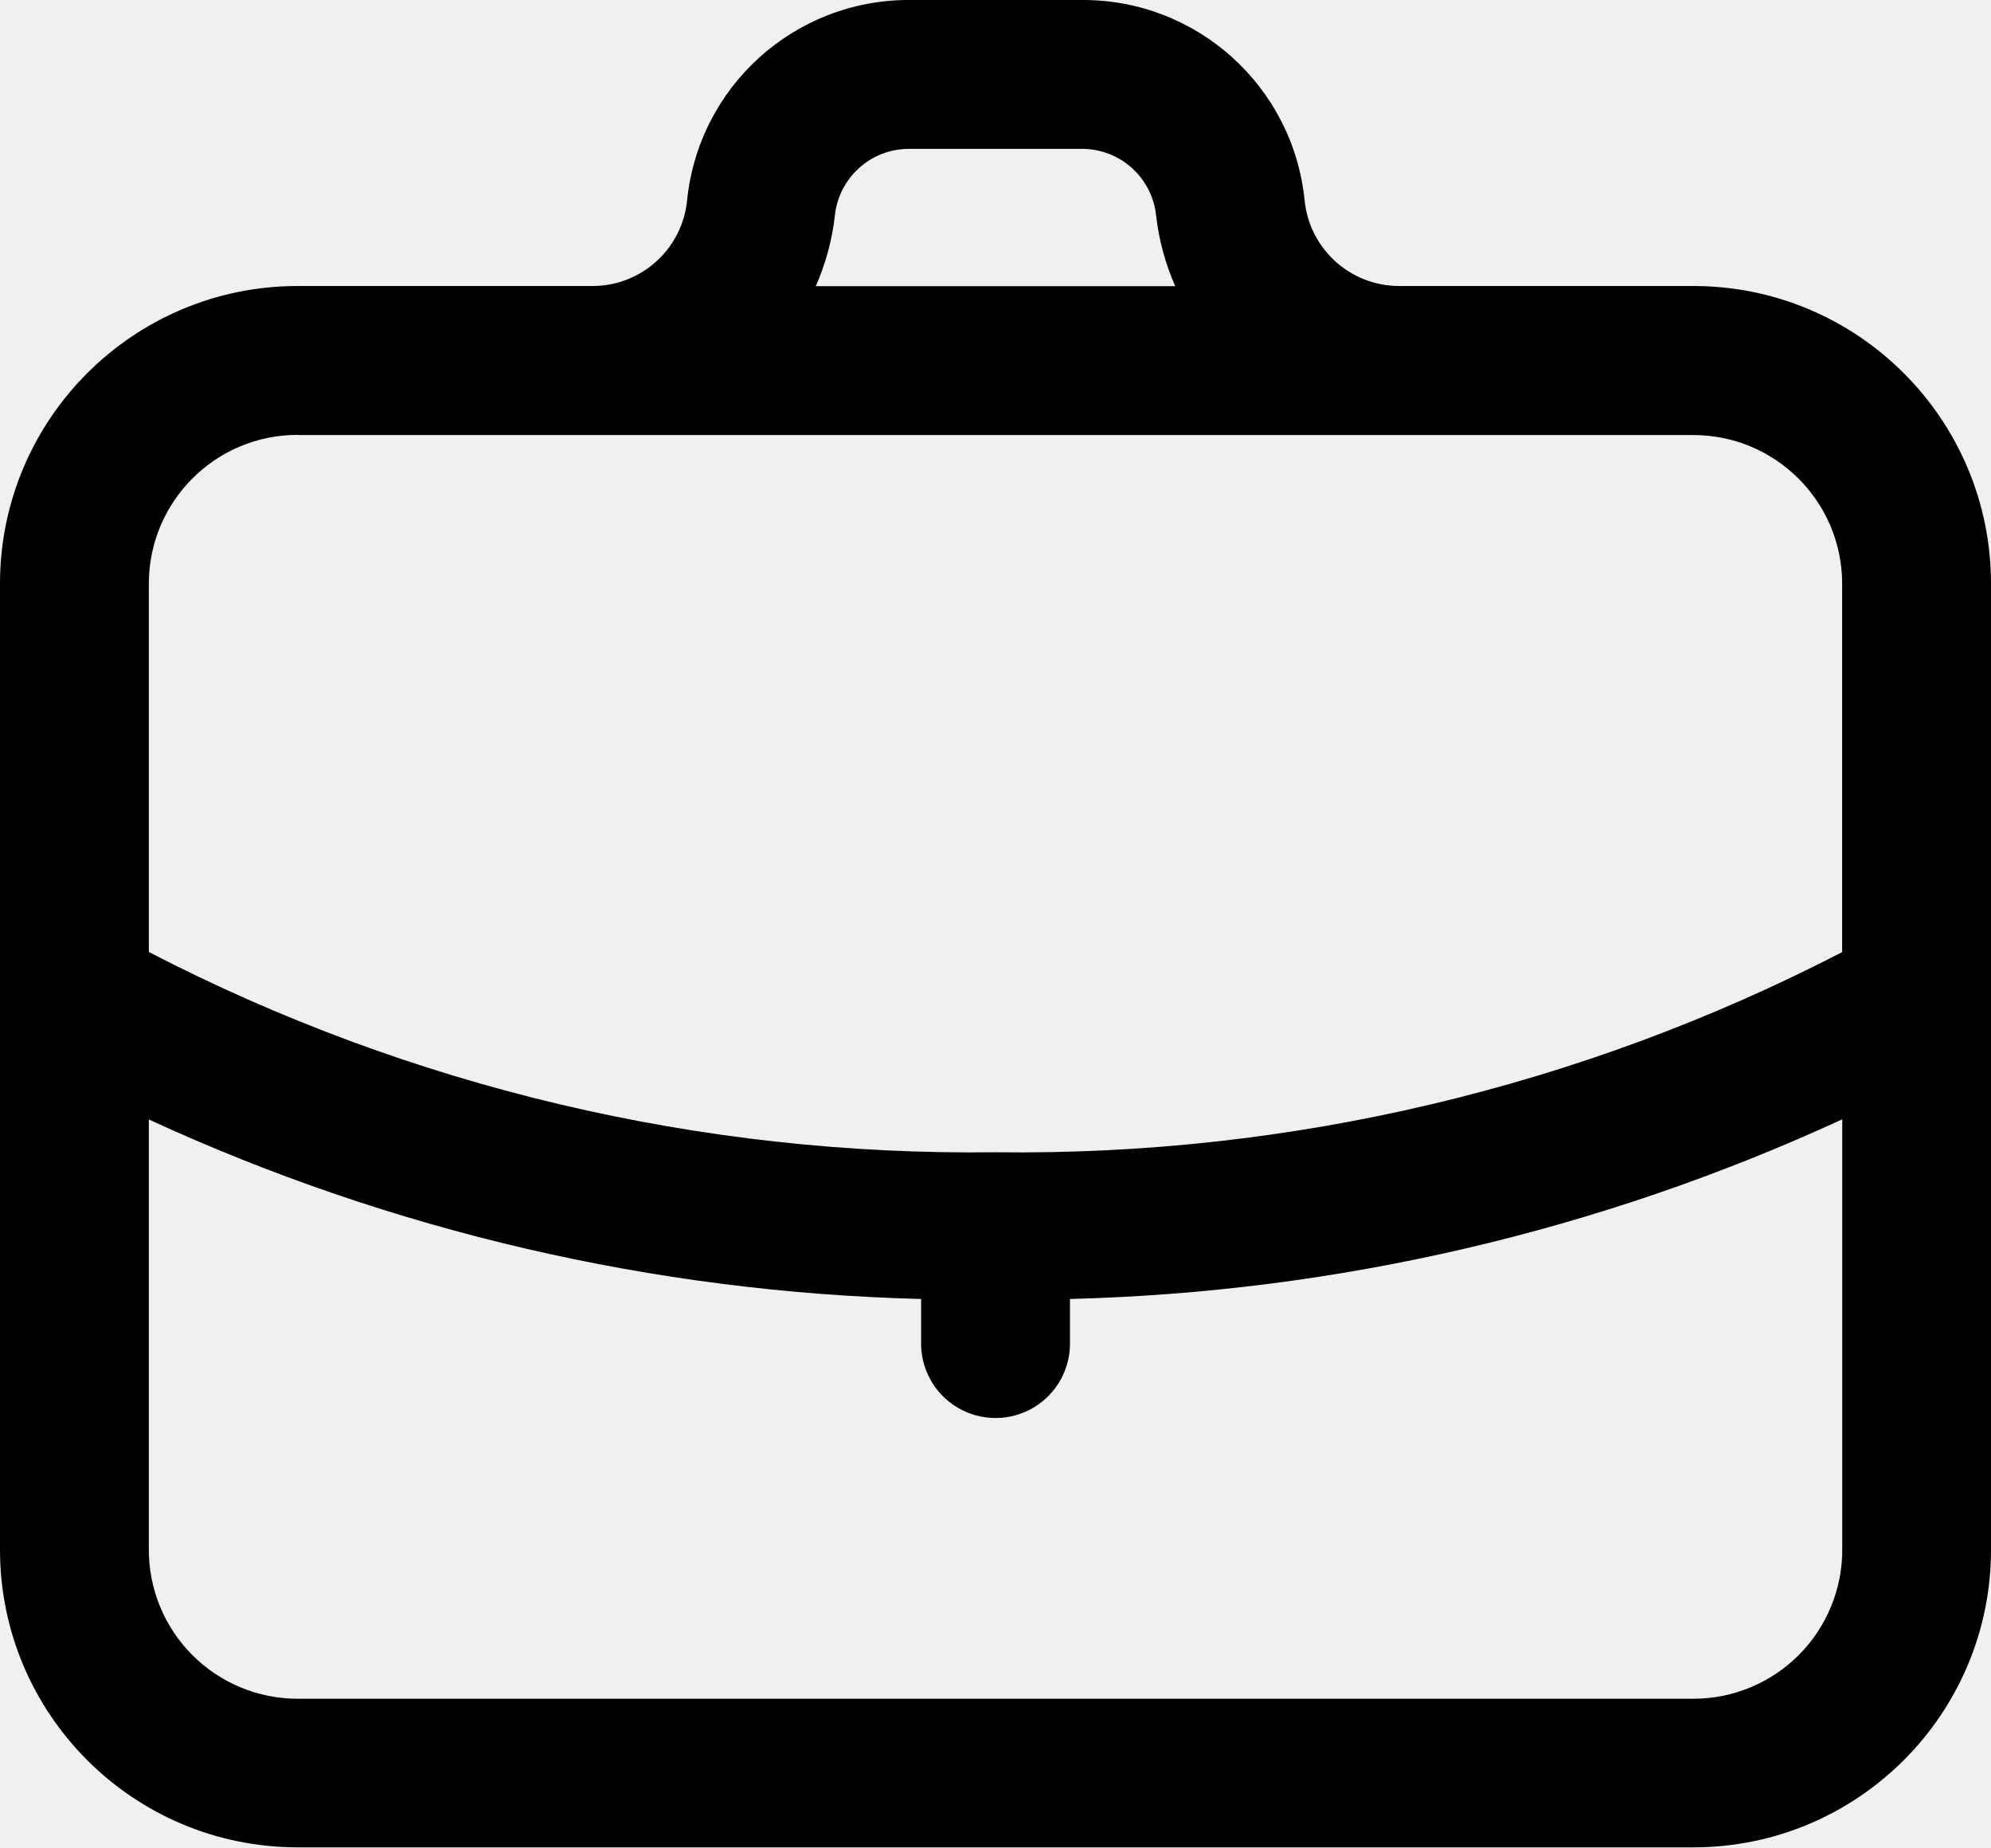
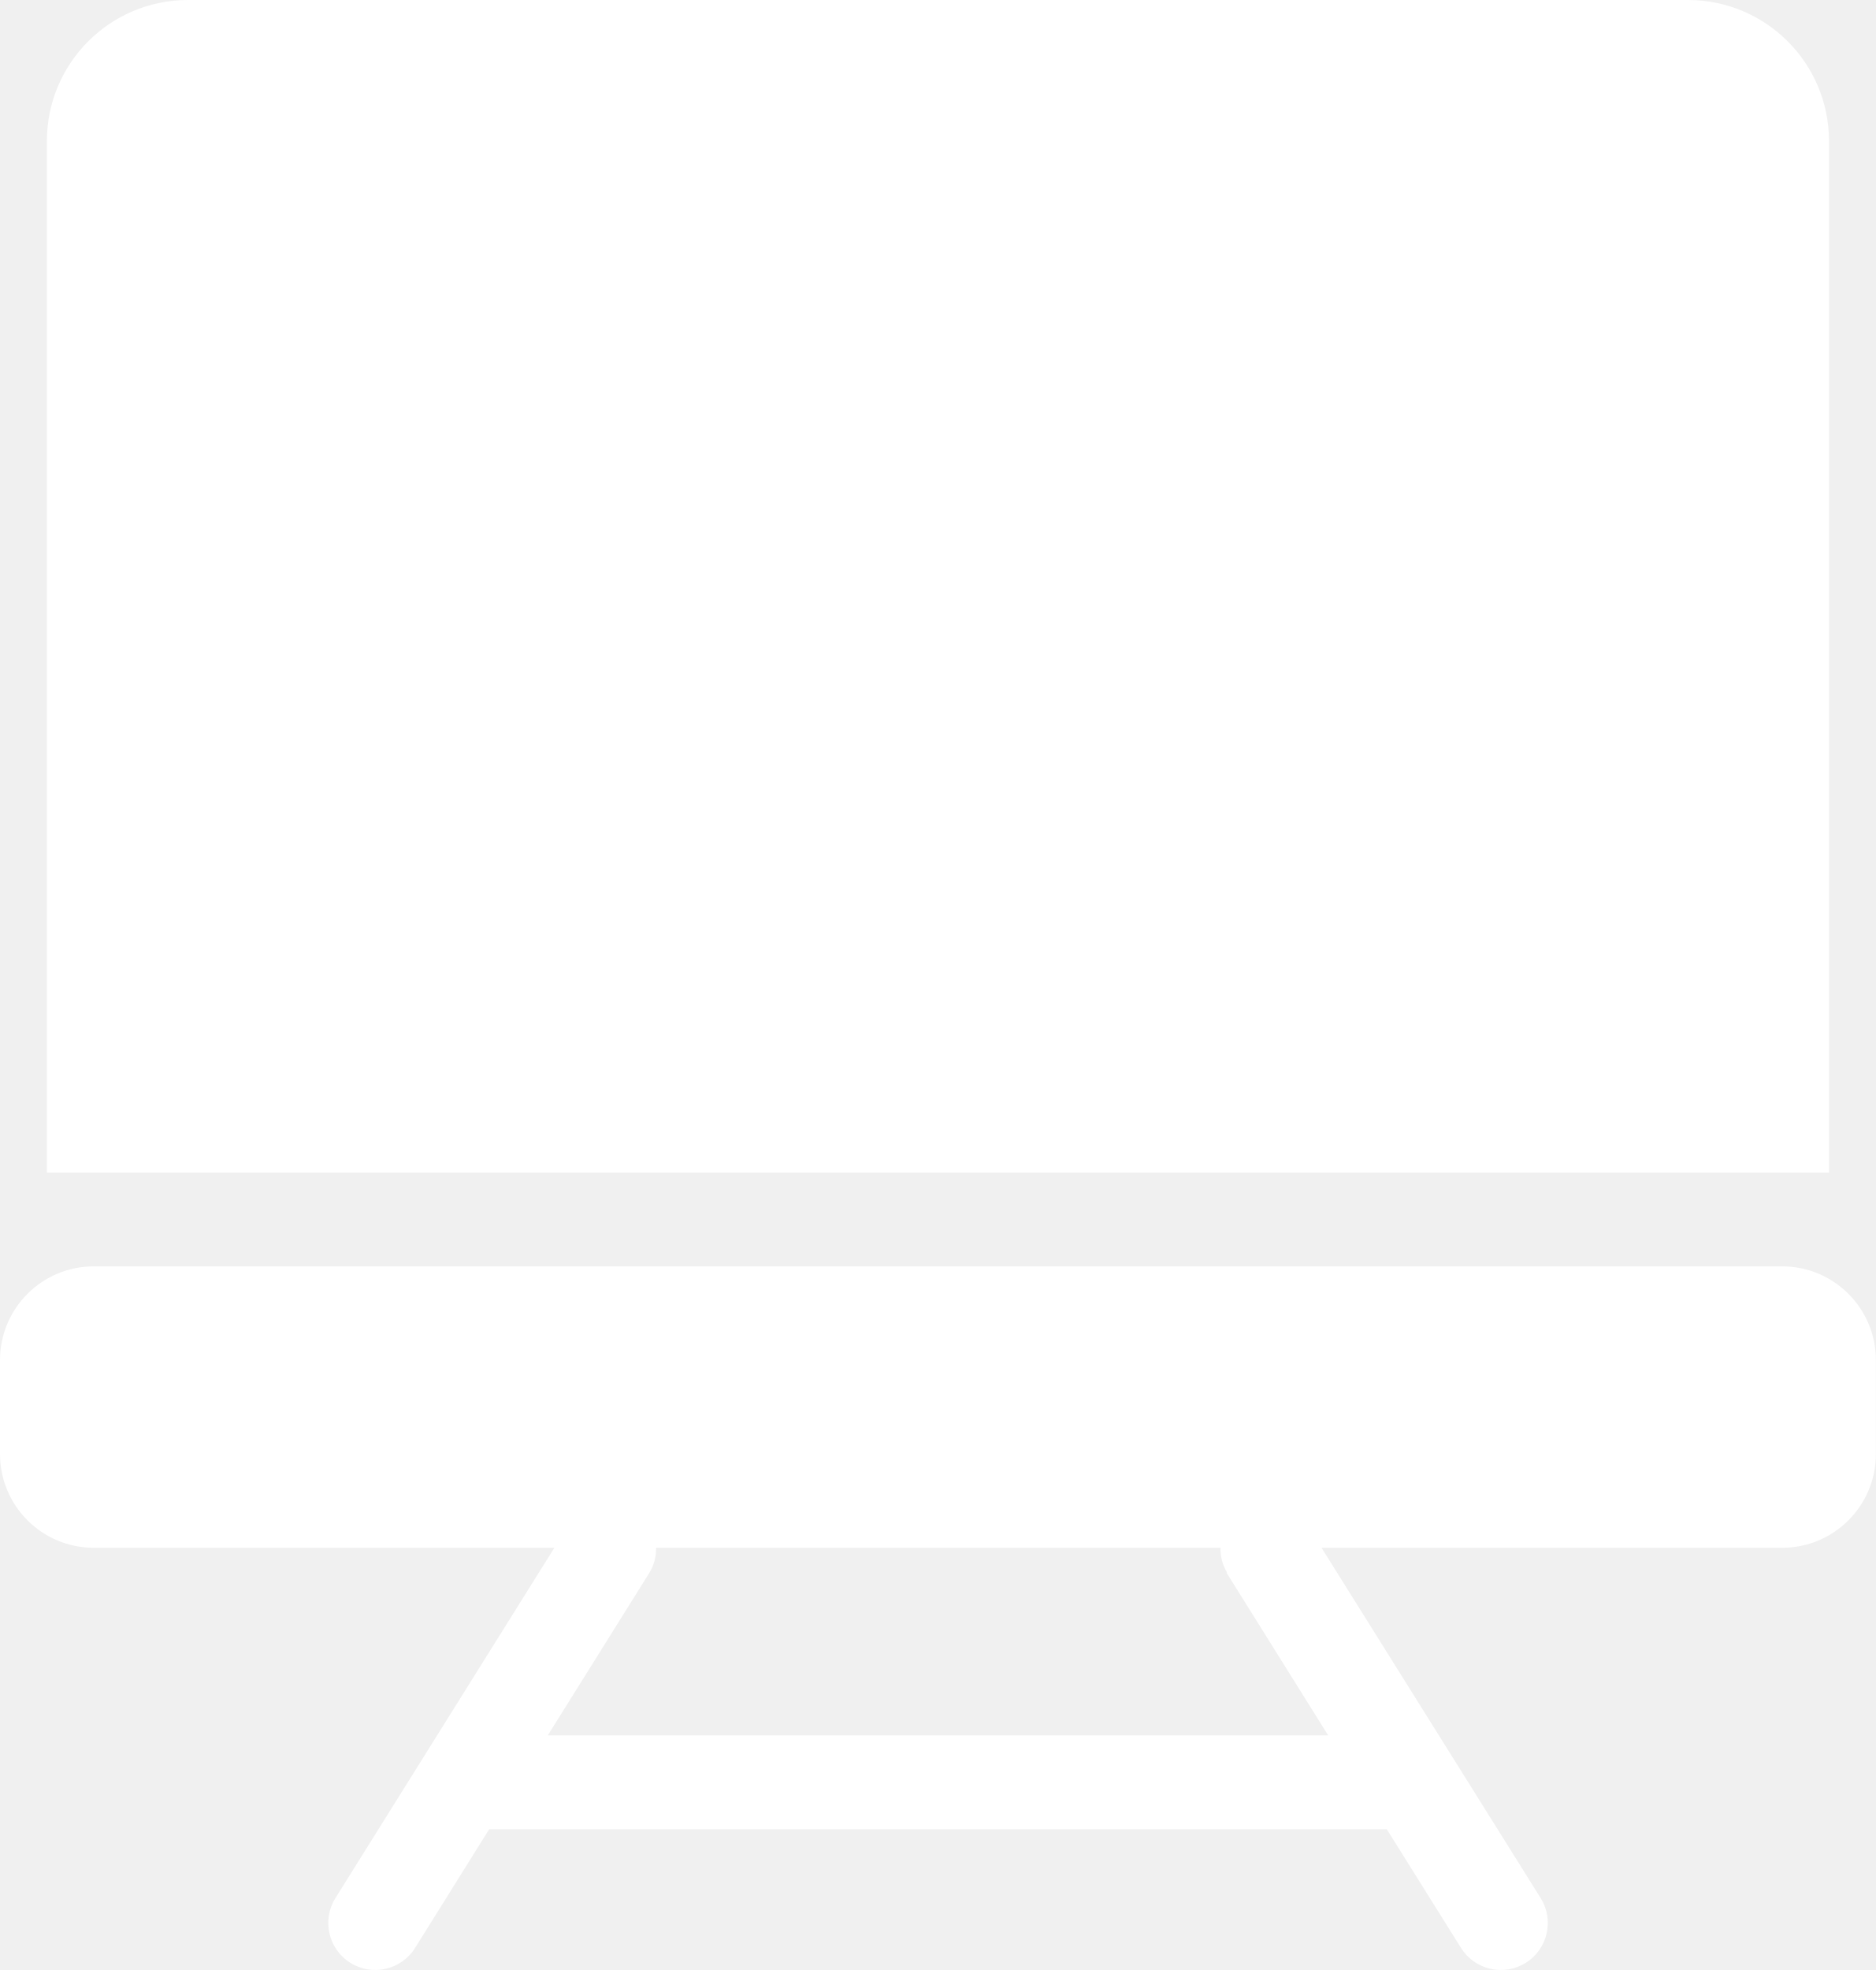
- <svg xmlns="http://www.w3.org/2000/svg" width="22.246" height="20.64" viewBox="0 0 22.246 20.64">
-   <g id="Group_9438" data-name="Group 9438" transform="translate(-2.623 -3.589)">
-     <path id="Path_10687" data-name="Path 10687" d="M21.543,6.784H18.255A1.062,1.062,0,0,1,17.2,5.829a2.488,2.488,0,0,0-2.481-2.24H12.777A2.488,2.488,0,0,0,10.3,5.829a1.062,1.062,0,0,1-1.059.955H5.949a3.326,3.326,0,0,0-3.326,3.326V20.9a3.326,3.326,0,0,0,3.326,3.326H21.543A3.326,3.326,0,0,0,24.869,20.9V10.111A3.326,3.326,0,0,0,21.543,6.784ZM11.951,6a.832.832,0,0,1,.827-.748h1.937A.832.832,0,0,1,15.541,6a2.718,2.718,0,0,0,.213.786H11.738A2.718,2.718,0,0,0,11.951,6Zm-6,2.449H21.543a1.663,1.663,0,0,1,1.663,1.663v4.113a20.029,20.029,0,0,1-9.46,2.236,20.014,20.014,0,0,1-9.46-2.237V10.111A1.663,1.663,0,0,1,5.949,8.447ZM21.543,22.566H5.949A1.663,1.663,0,0,1,4.286,20.9V16.095A21.933,21.933,0,0,0,12.915,18.1v.469a.832.832,0,1,0,1.663,0V18.1a21.933,21.933,0,0,0,8.629-2.007V20.9A1.663,1.663,0,0,1,21.543,22.566Z" transform="translate(0 0)" fill="current" />
+ <svg xmlns="http://www.w3.org/2000/svg" id="Component_2_1" data-name="Component 2 – 1" fill="#fff" width="28.479" height="29.904" viewBox="0 0 28.479 29.904">
+   <g id="Group_13027" data-name="Group 13027" transform="translate(-4 -3)">
+     <path id="Path_13988" data-name="Path 13988" d="M5,5.136V20.8H32.055V5.136A2.142,2.142,0,0,0,29.919,3H7.136A2.142,2.142,0,0,0,5,5.136Z" transform="translate(-0.288 0)" fill="#fff" />
+     <path id="Path_13989" data-name="Path 13989" d="M31.055,30H5.424A1.424,1.424,0,0,0,4,31.424v1.424a1.424,1.424,0,0,0,1.424,1.424h6.992L9.092,39.59a.713.713,0,1,0,1.21.755l1.124-1.8H25.054l1.126,1.8a.713.713,0,0,0,1.21-.755l-3.327-5.318h6.992a1.424,1.424,0,0,0,1.424-1.424V31.424A1.424,1.424,0,0,0,31.055,30ZM22.62,34.649l1.544,2.471H12.316l1.544-2.471a.689.689,0,0,0,.1-.377h8.569a.7.7,0,0,0,.1.377Z" transform="translate(0 -7.777)" fill="#fff" />
  </g>
</svg>
